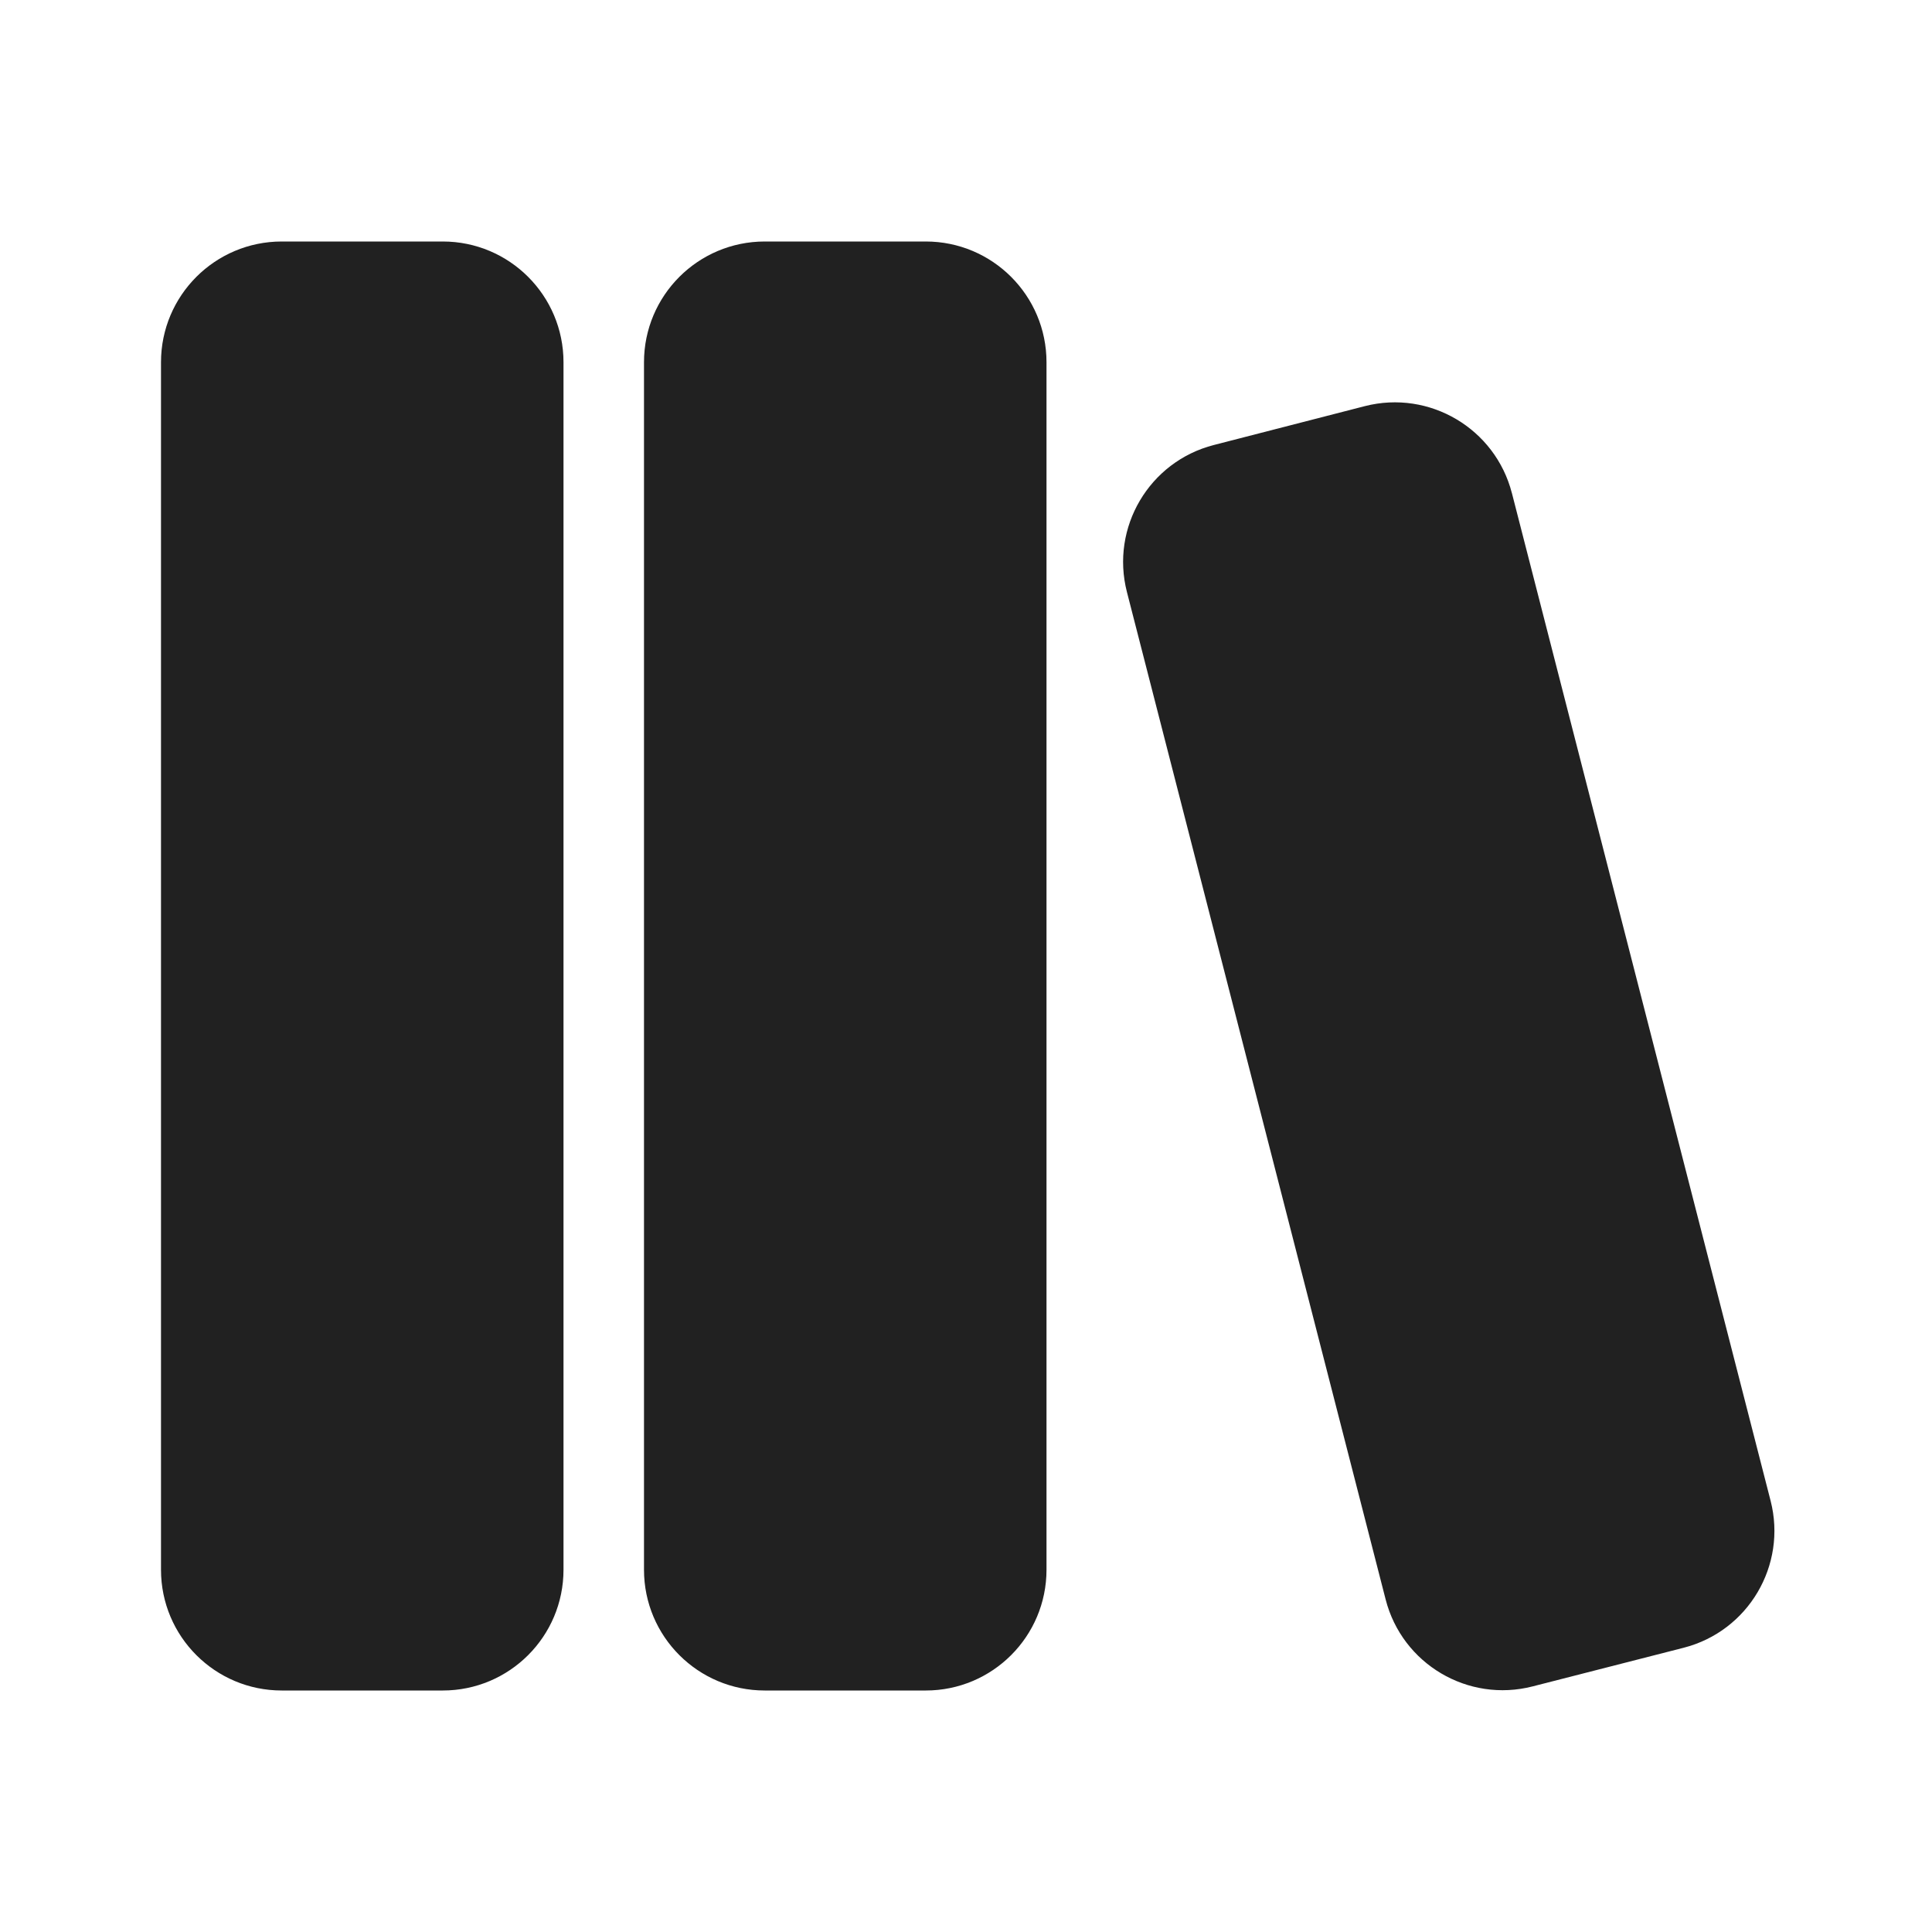
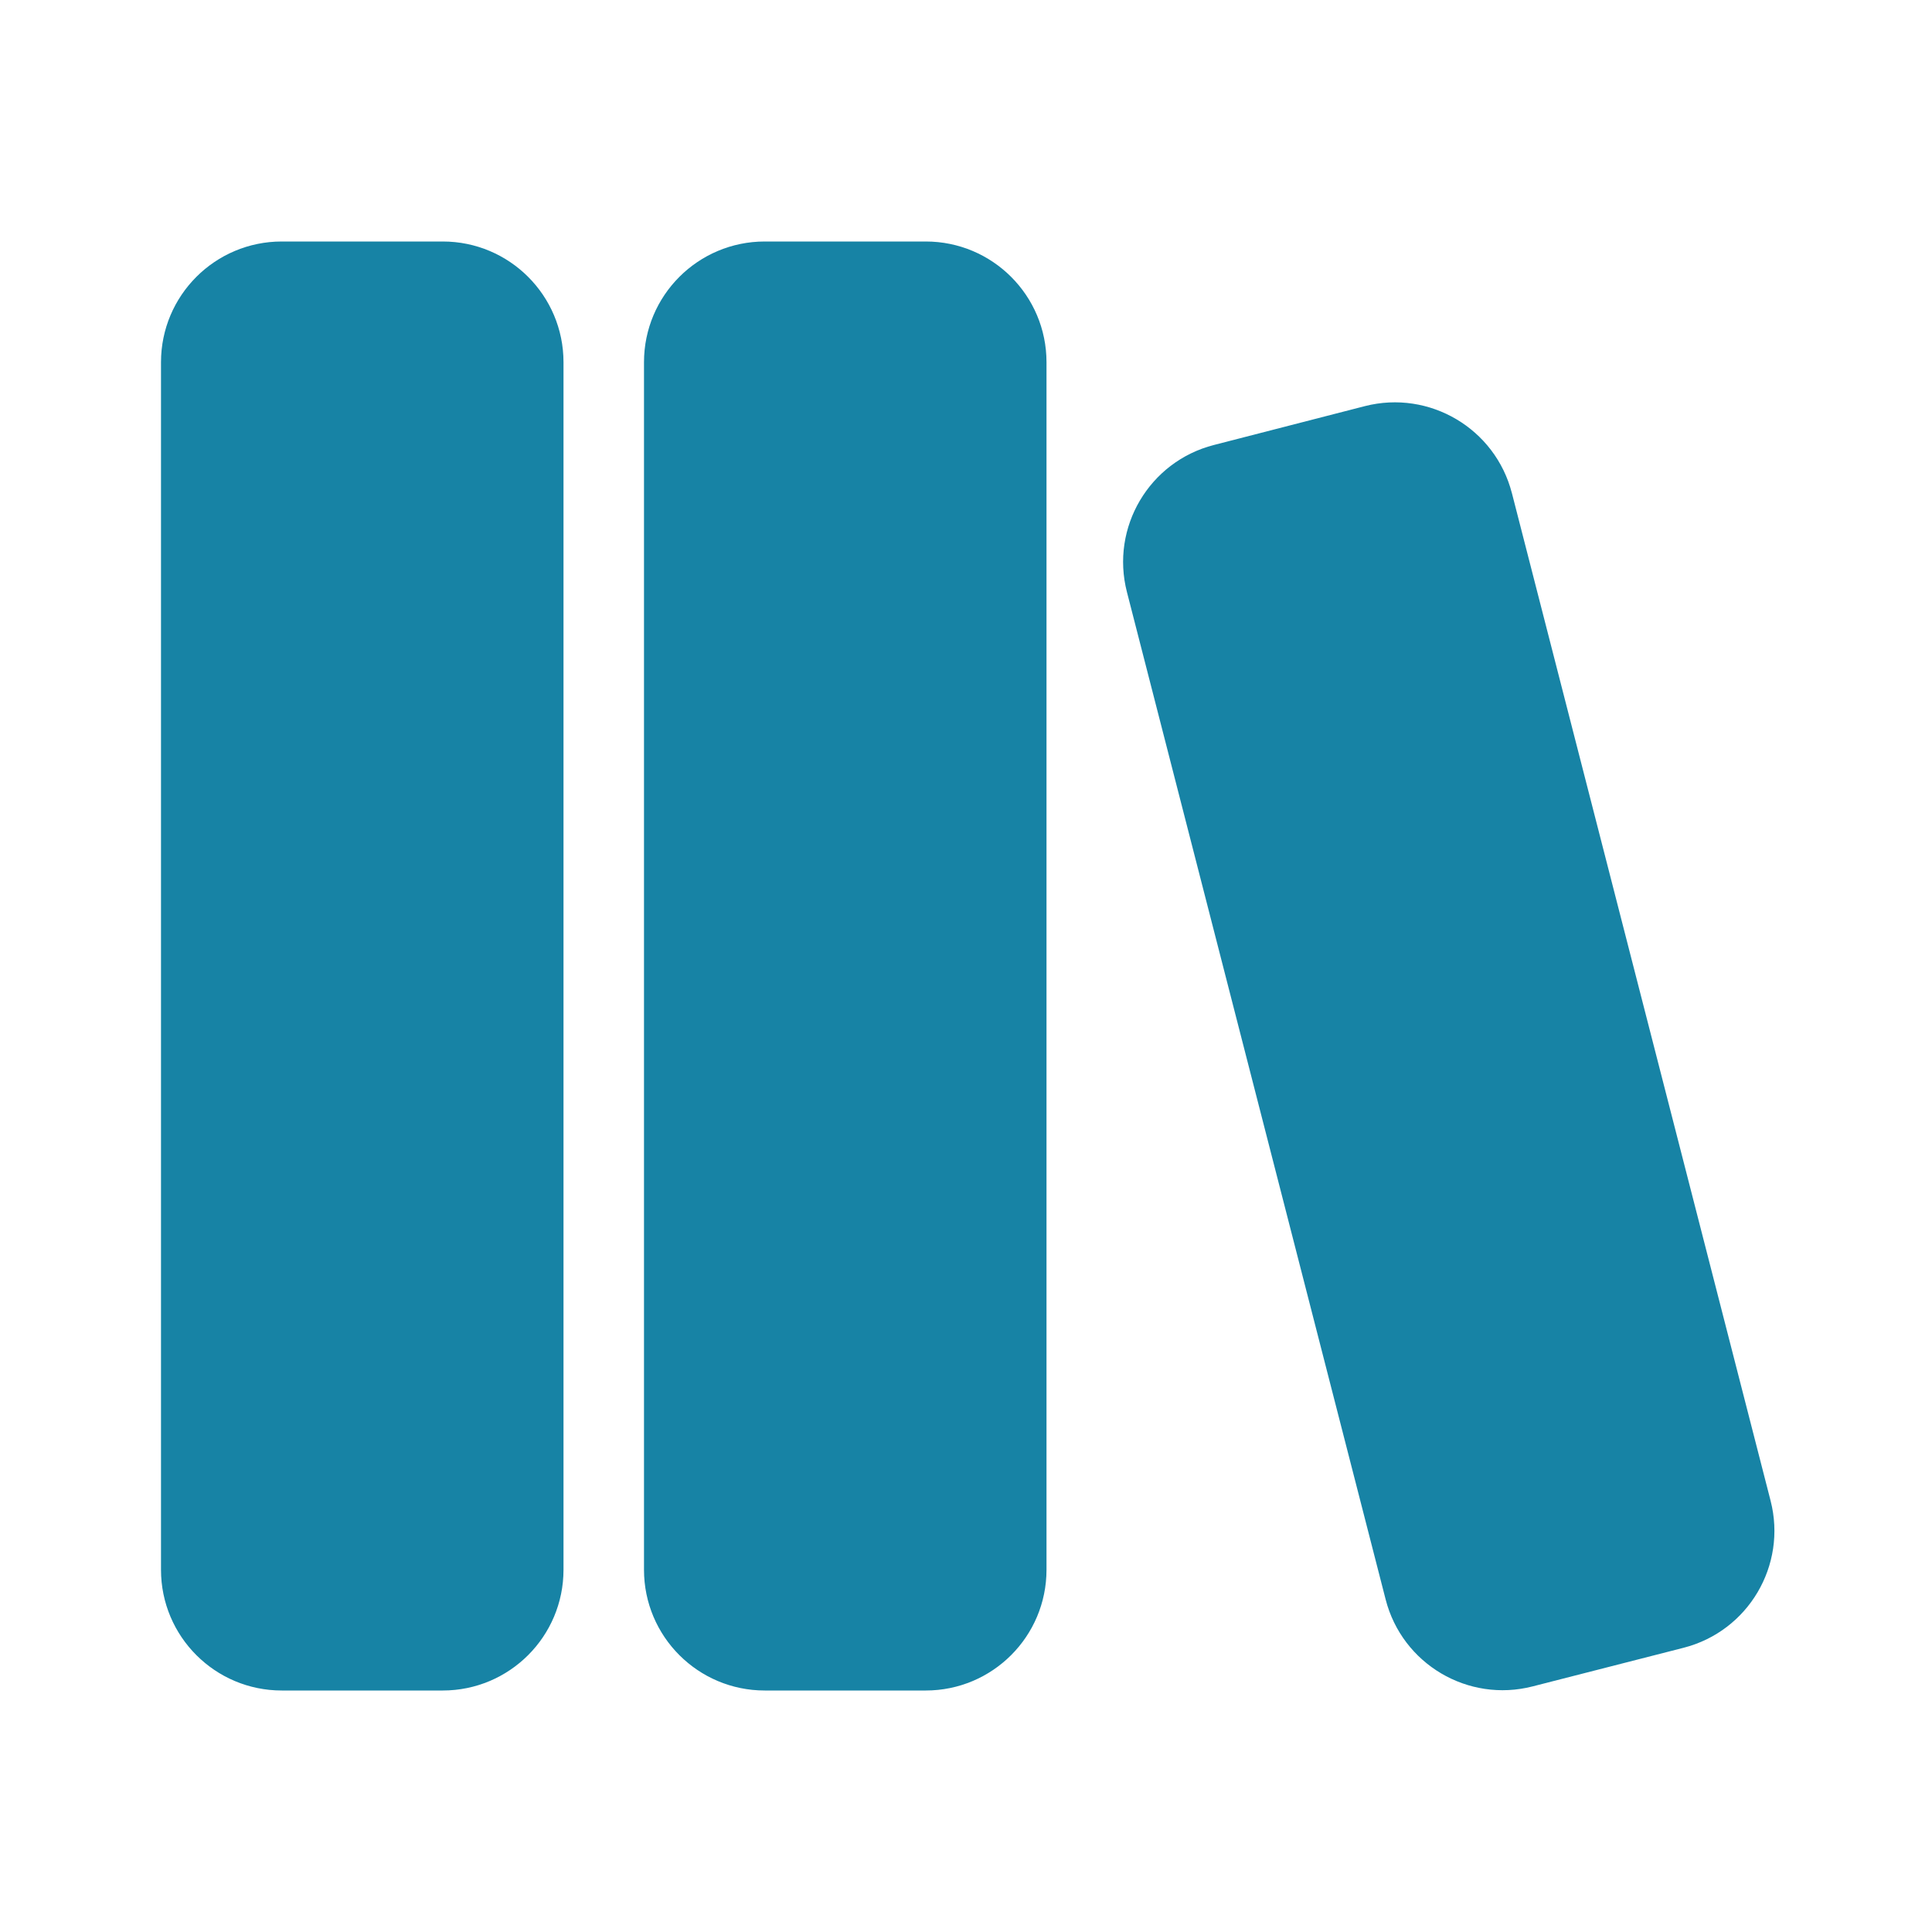
<svg xmlns="http://www.w3.org/2000/svg" width="24" height="24" fill="none" viewBox="0 0 24 24">
-   <path d="M5.5 3A1.5 1.5 0 0 1 7 4.5v15A1.5 1.5 0 0 1 5.5 21h-2A1.5 1.5 0 0 1 2 19.5v-15A1.5 1.5 0 0 1 3.5 3h2Zm6 0A1.5 1.5 0 0 1 13 4.5v15a1.5 1.5 0 0 1-1.5 1.5h-2A1.5 1.5 0 0 1 8 19.5v-15A1.5 1.5 0 0 1 9.5 3h2Zm7.281 3.124 3.214 12.519a1.5 1.5 0 0 1-1.08 1.826l-1.876.48a1.5 1.5 0 0 1-1.826-1.08L13.999 7.354a1.5 1.5 0 0 1 1.08-1.826l1.876-.483a1.502 1.502 0 0 1 1.826 1.08Z" fill="#212121" />
+   <path d="M5.5 3A1.5 1.5 0 0 1 7 4.5v15A1.5 1.5 0 0 1 5.5 21h-2A1.5 1.5 0 0 1 2 19.5v-15A1.5 1.5 0 0 1 3.5 3h2Zm6 0A1.5 1.5 0 0 1 13 4.5v15a1.5 1.5 0 0 1-1.5 1.5h-2A1.5 1.5 0 0 1 8 19.5v-15A1.5 1.5 0 0 1 9.5 3h2Zm7.281 3.124 3.214 12.519a1.5 1.5 0 0 1-1.08 1.826l-1.876.48a1.5 1.5 0 0 1-1.826-1.08L13.999 7.354a1.5 1.5 0 0 1 1.08-1.826l1.876-.483a1.502 1.502 0 0 1 1.826 1.08Z" fill="#1783A5" />
</svg>
